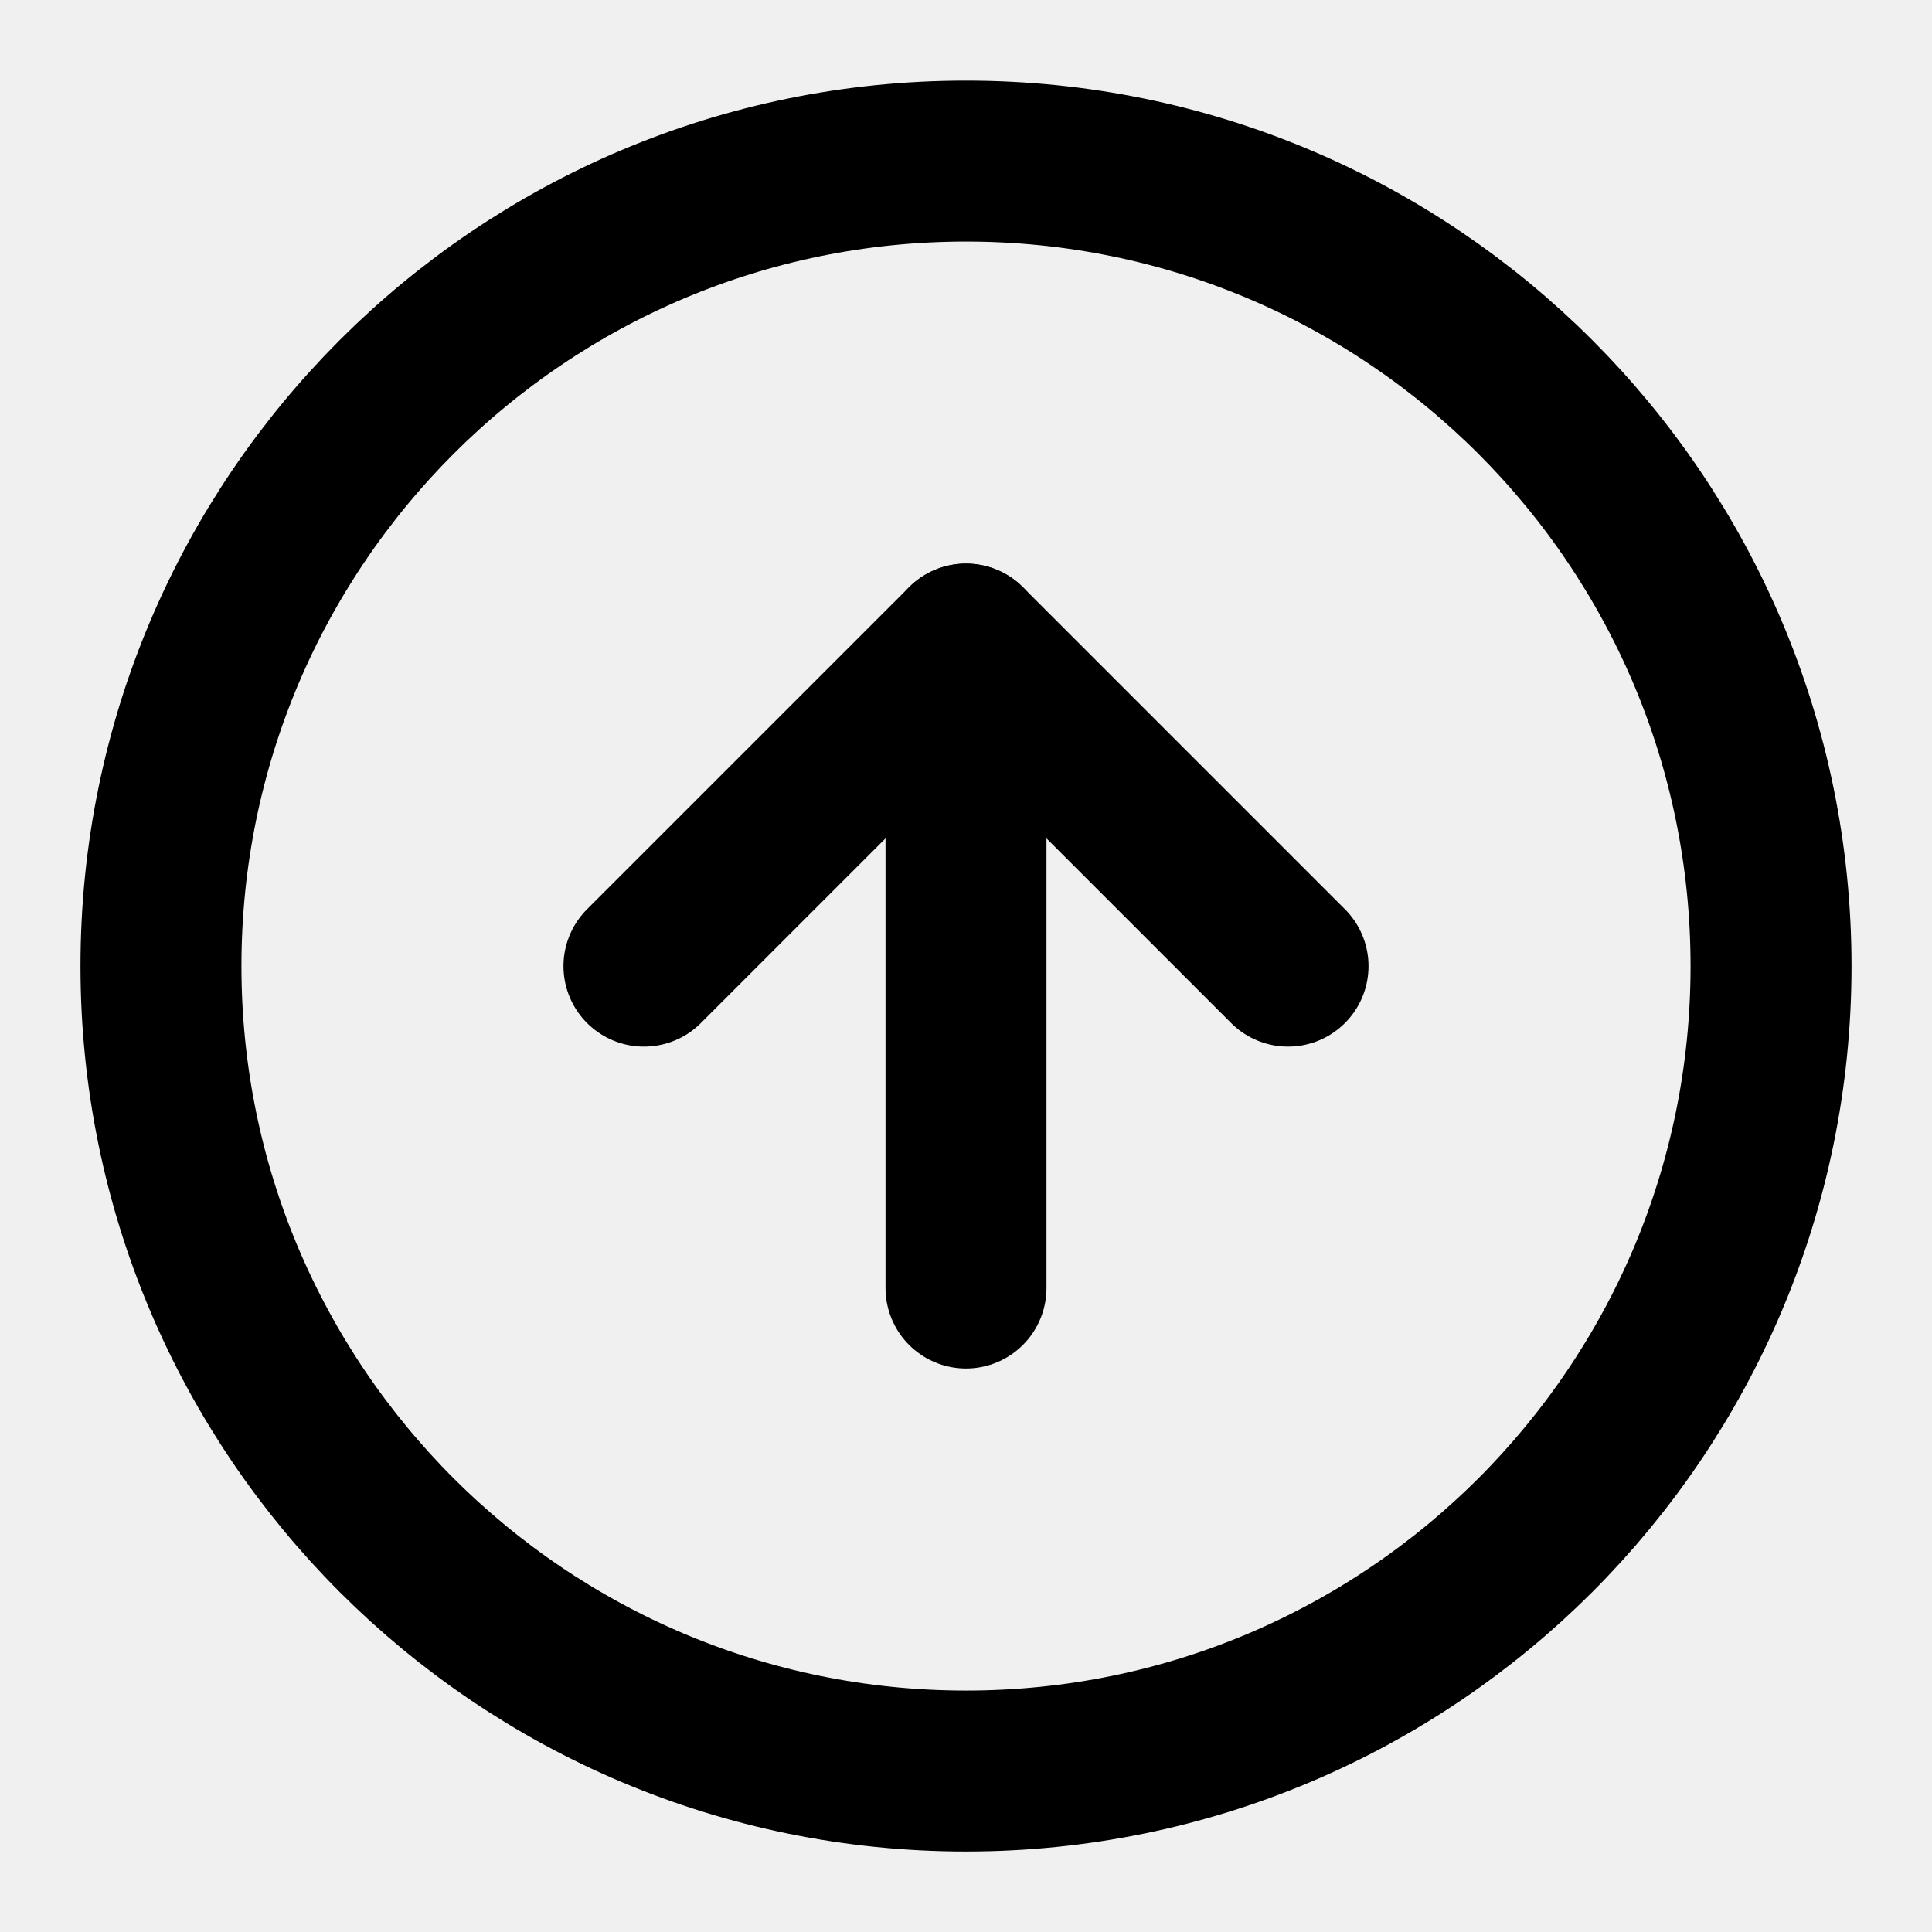
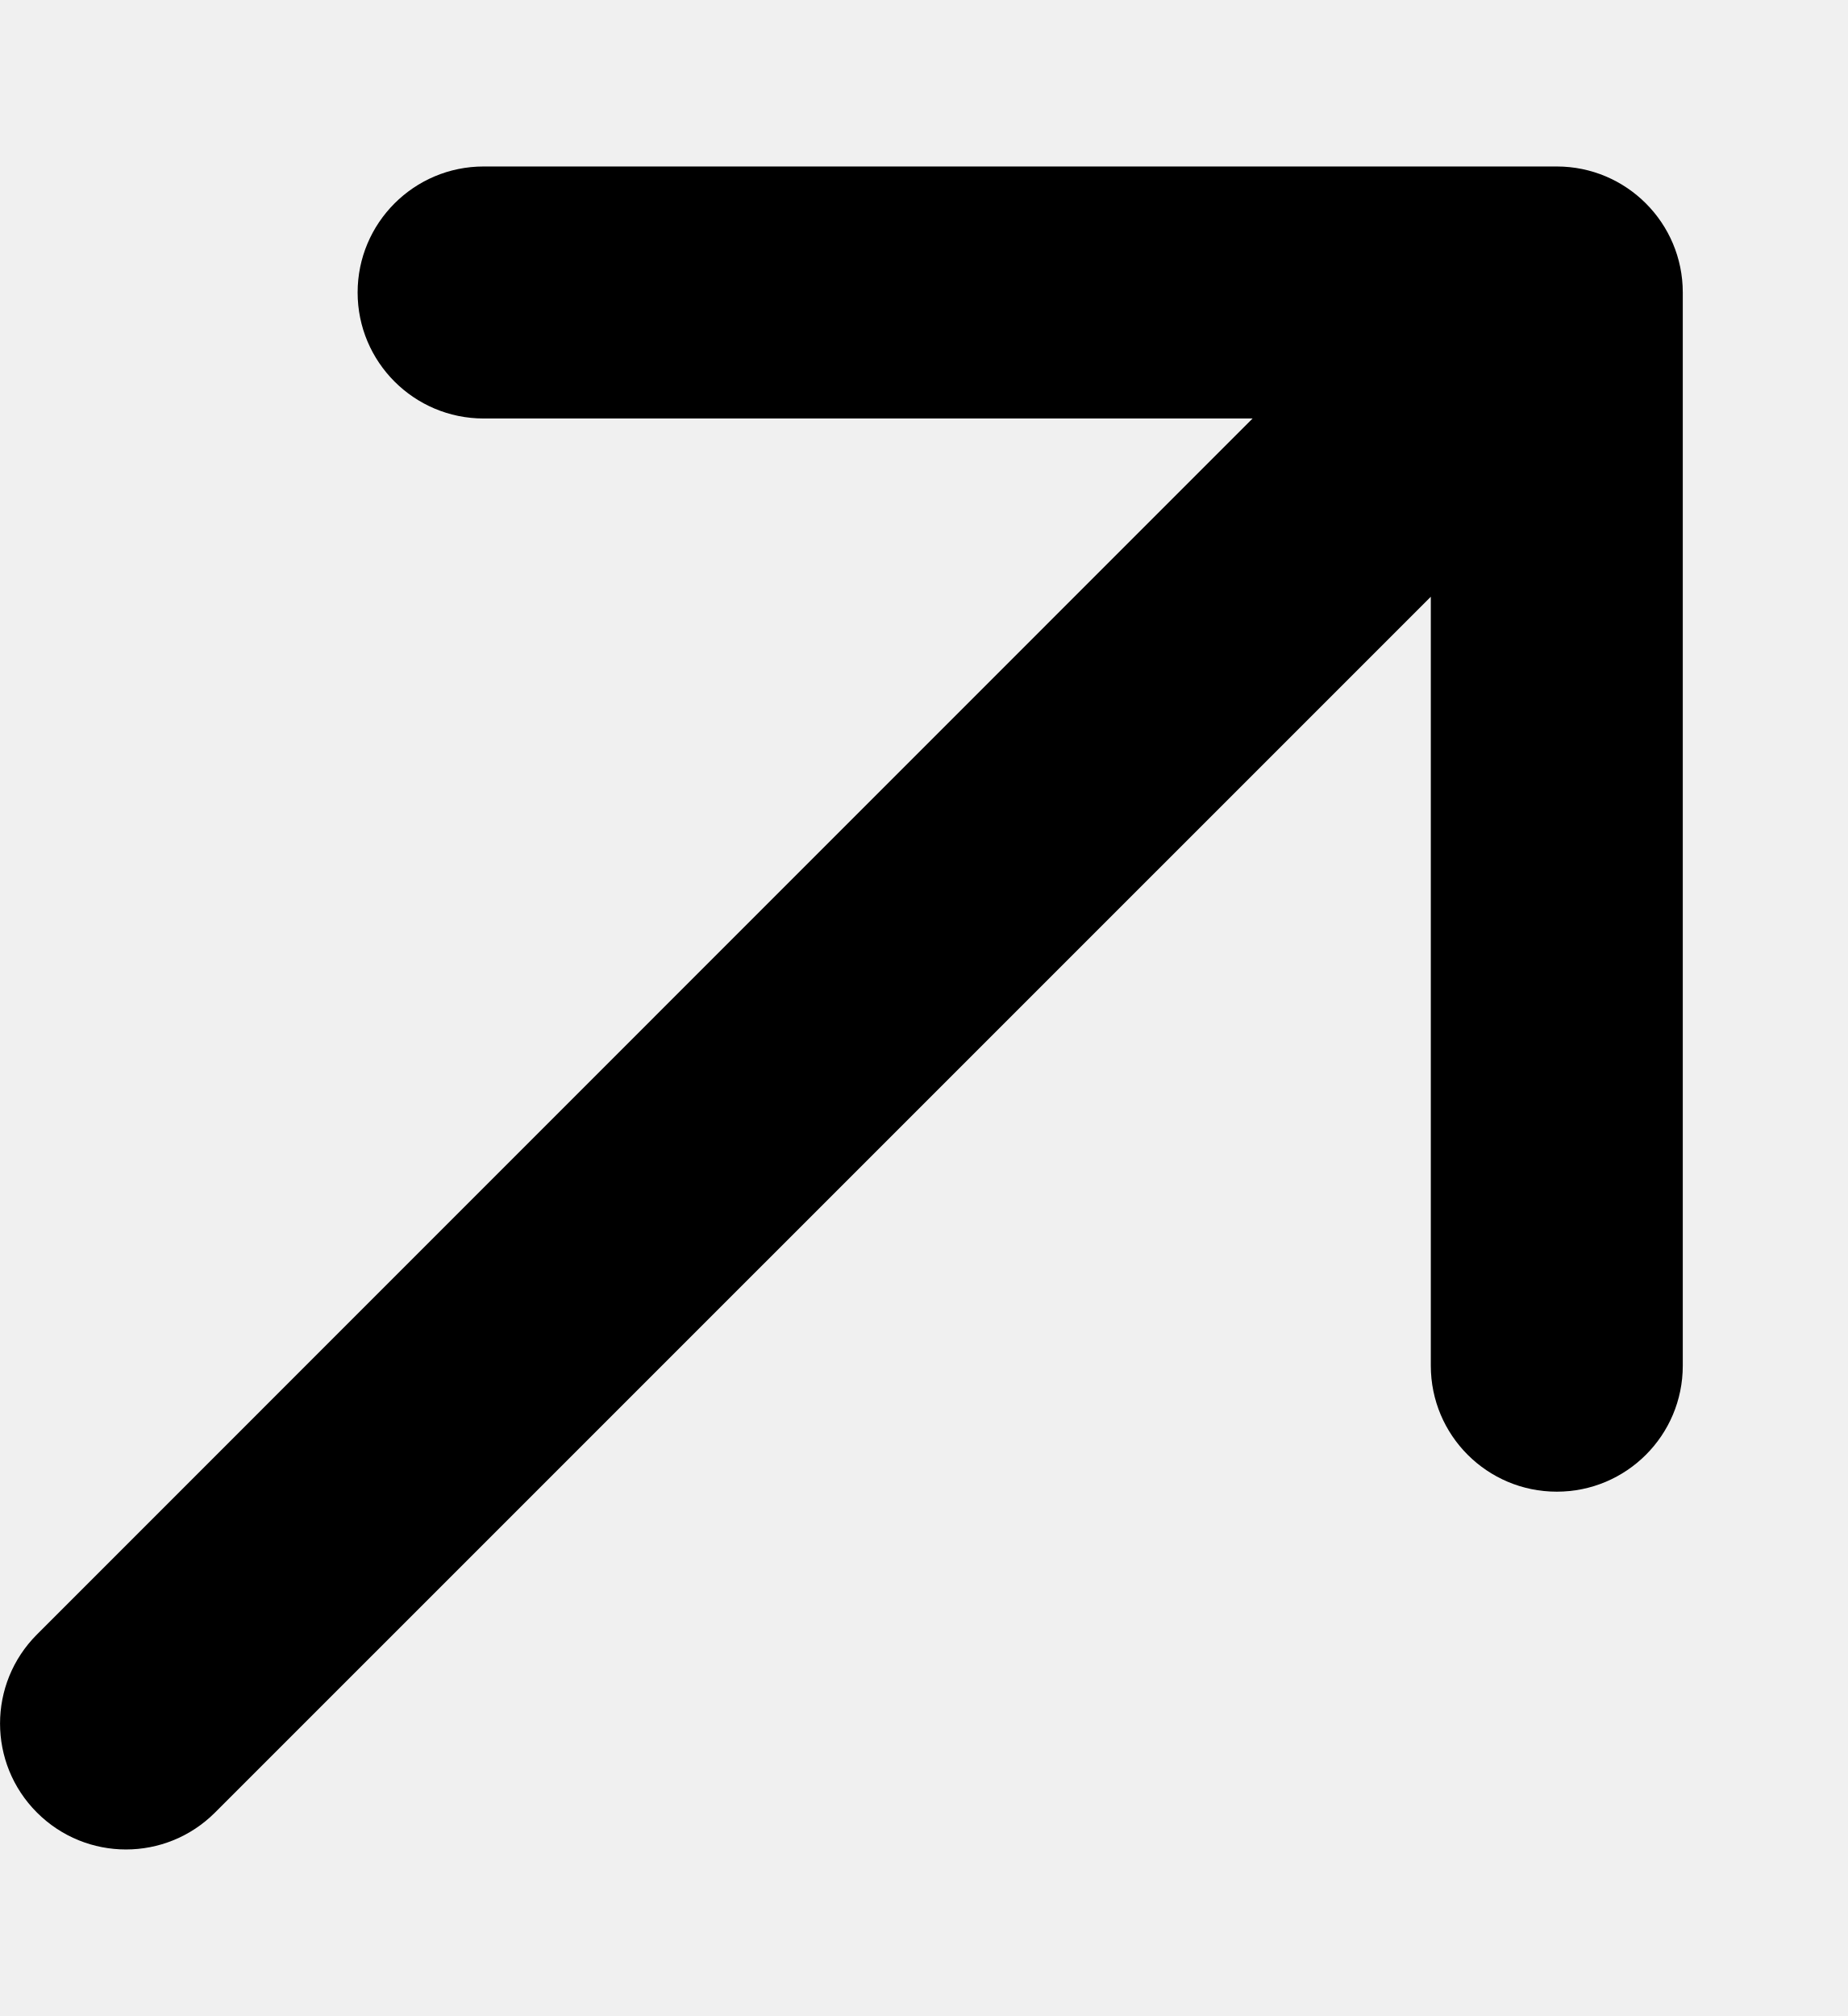
- <svg xmlns="http://www.w3.org/2000/svg" width="16" height="16" viewBox="0 0 16 16" fill="none">
-   <g clip-path="url(#clip0_167_1337)">
-     <path d="M8 14.667C11.682 14.667 14.667 11.682 14.667 8.001C14.667 4.319 11.682 1.334 8 1.334C4.318 1.334 1.333 4.319 1.333 8.001C1.333 11.682 4.318 14.667 8 14.667Z" stroke="black" stroke-width="1.333" stroke-linecap="round" stroke-linejoin="round" />
-     <path d="M10.667 8.001L8 5.334L5.333 8.001" stroke="black" stroke-width="1.333" stroke-linecap="round" stroke-linejoin="round" />
-     <path d="M8 10.667V5.334" stroke="black" stroke-width="1.333" stroke-linecap="round" stroke-linejoin="round" />
-   </g>
-   <defs>
-     <clipPath id="clip0_167_1337">
-       <rect width="16" height="16" fill="white" />
-     </clipPath>
-   </defs>
+ <svg xmlns="http://www.w3.org/2000/svg" width="11" height="12" viewBox="0 0 11 12" fill="none">
+   <path fill-rule="evenodd" clip-rule="evenodd" d="M2.879 0.991C2.465 0.991 2.129 1.327 2.129 1.741C2.129 2.155 2.465 2.491 2.879 2.491L7.457 2.491L0.22 9.729C-0.073 10.022 -0.073 10.496 0.22 10.789C0.513 11.082 0.987 11.082 1.28 10.789L8.518 3.552V8.129C8.518 8.544 8.854 8.879 9.268 8.879C9.682 8.879 10.018 8.544 10.018 8.129V1.741C10.018 1.327 9.682 0.991 9.268 0.991L2.879 0.991Z" fill="#000000" />
</svg>
